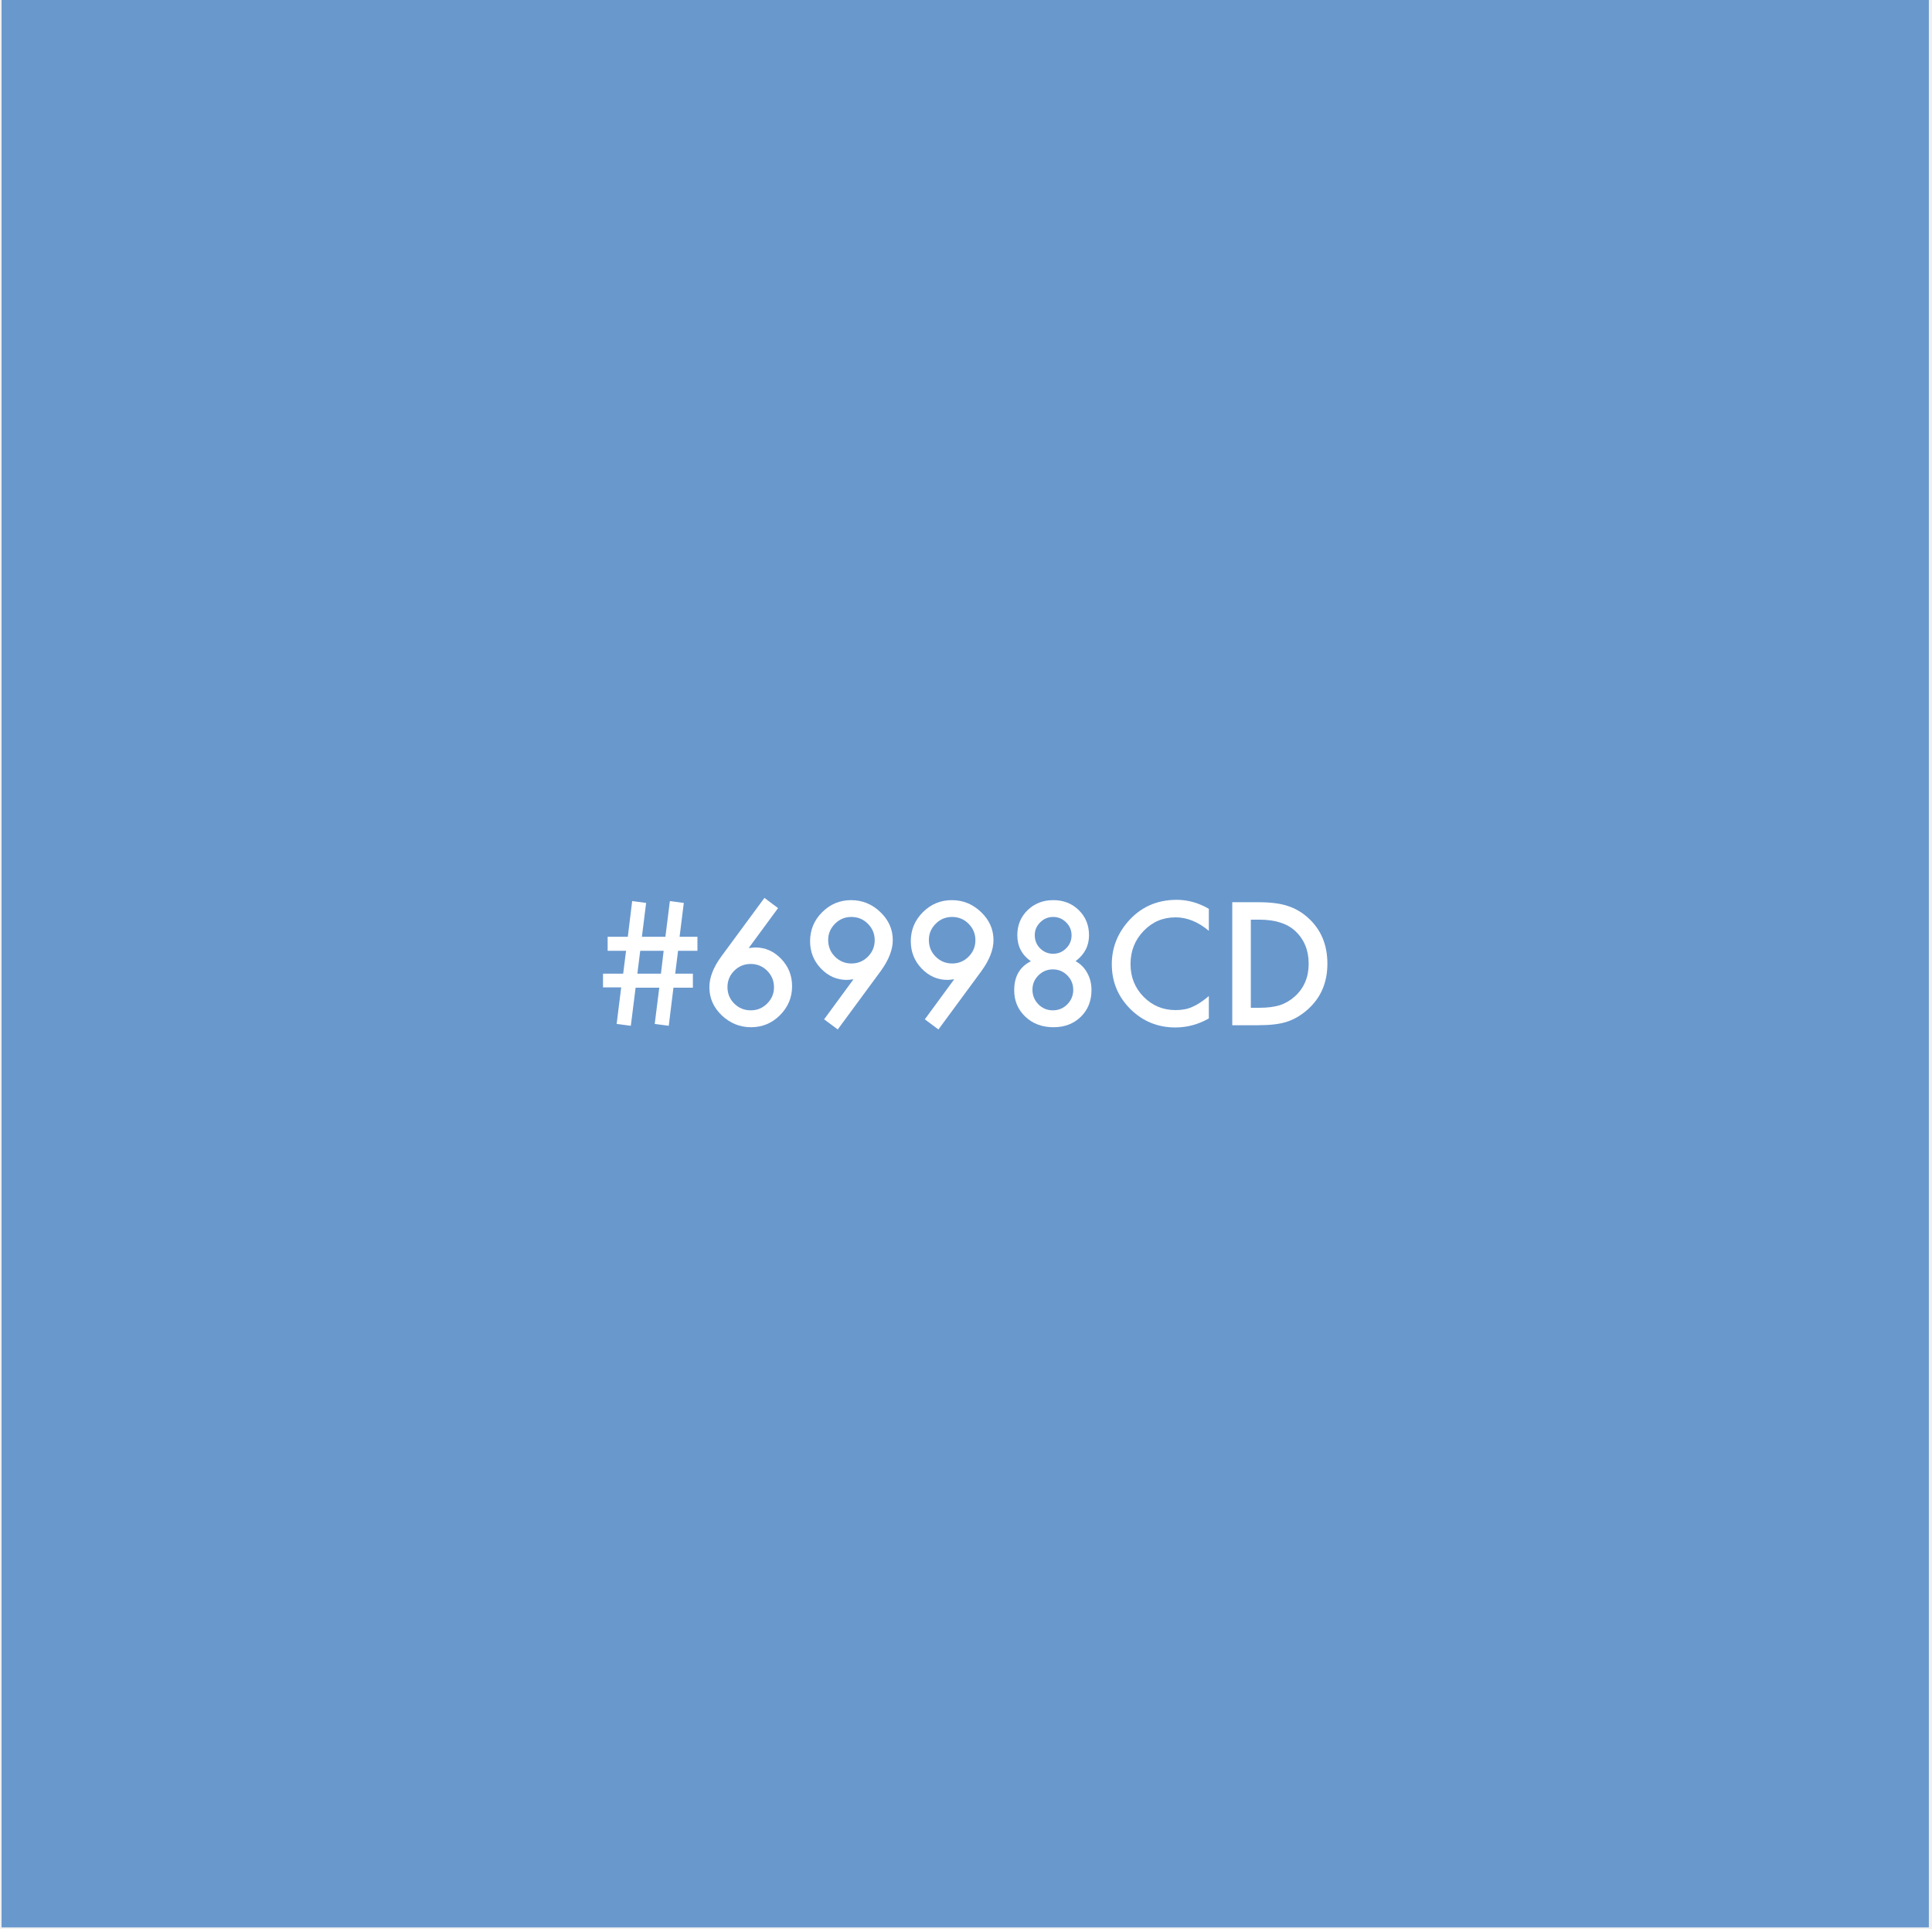
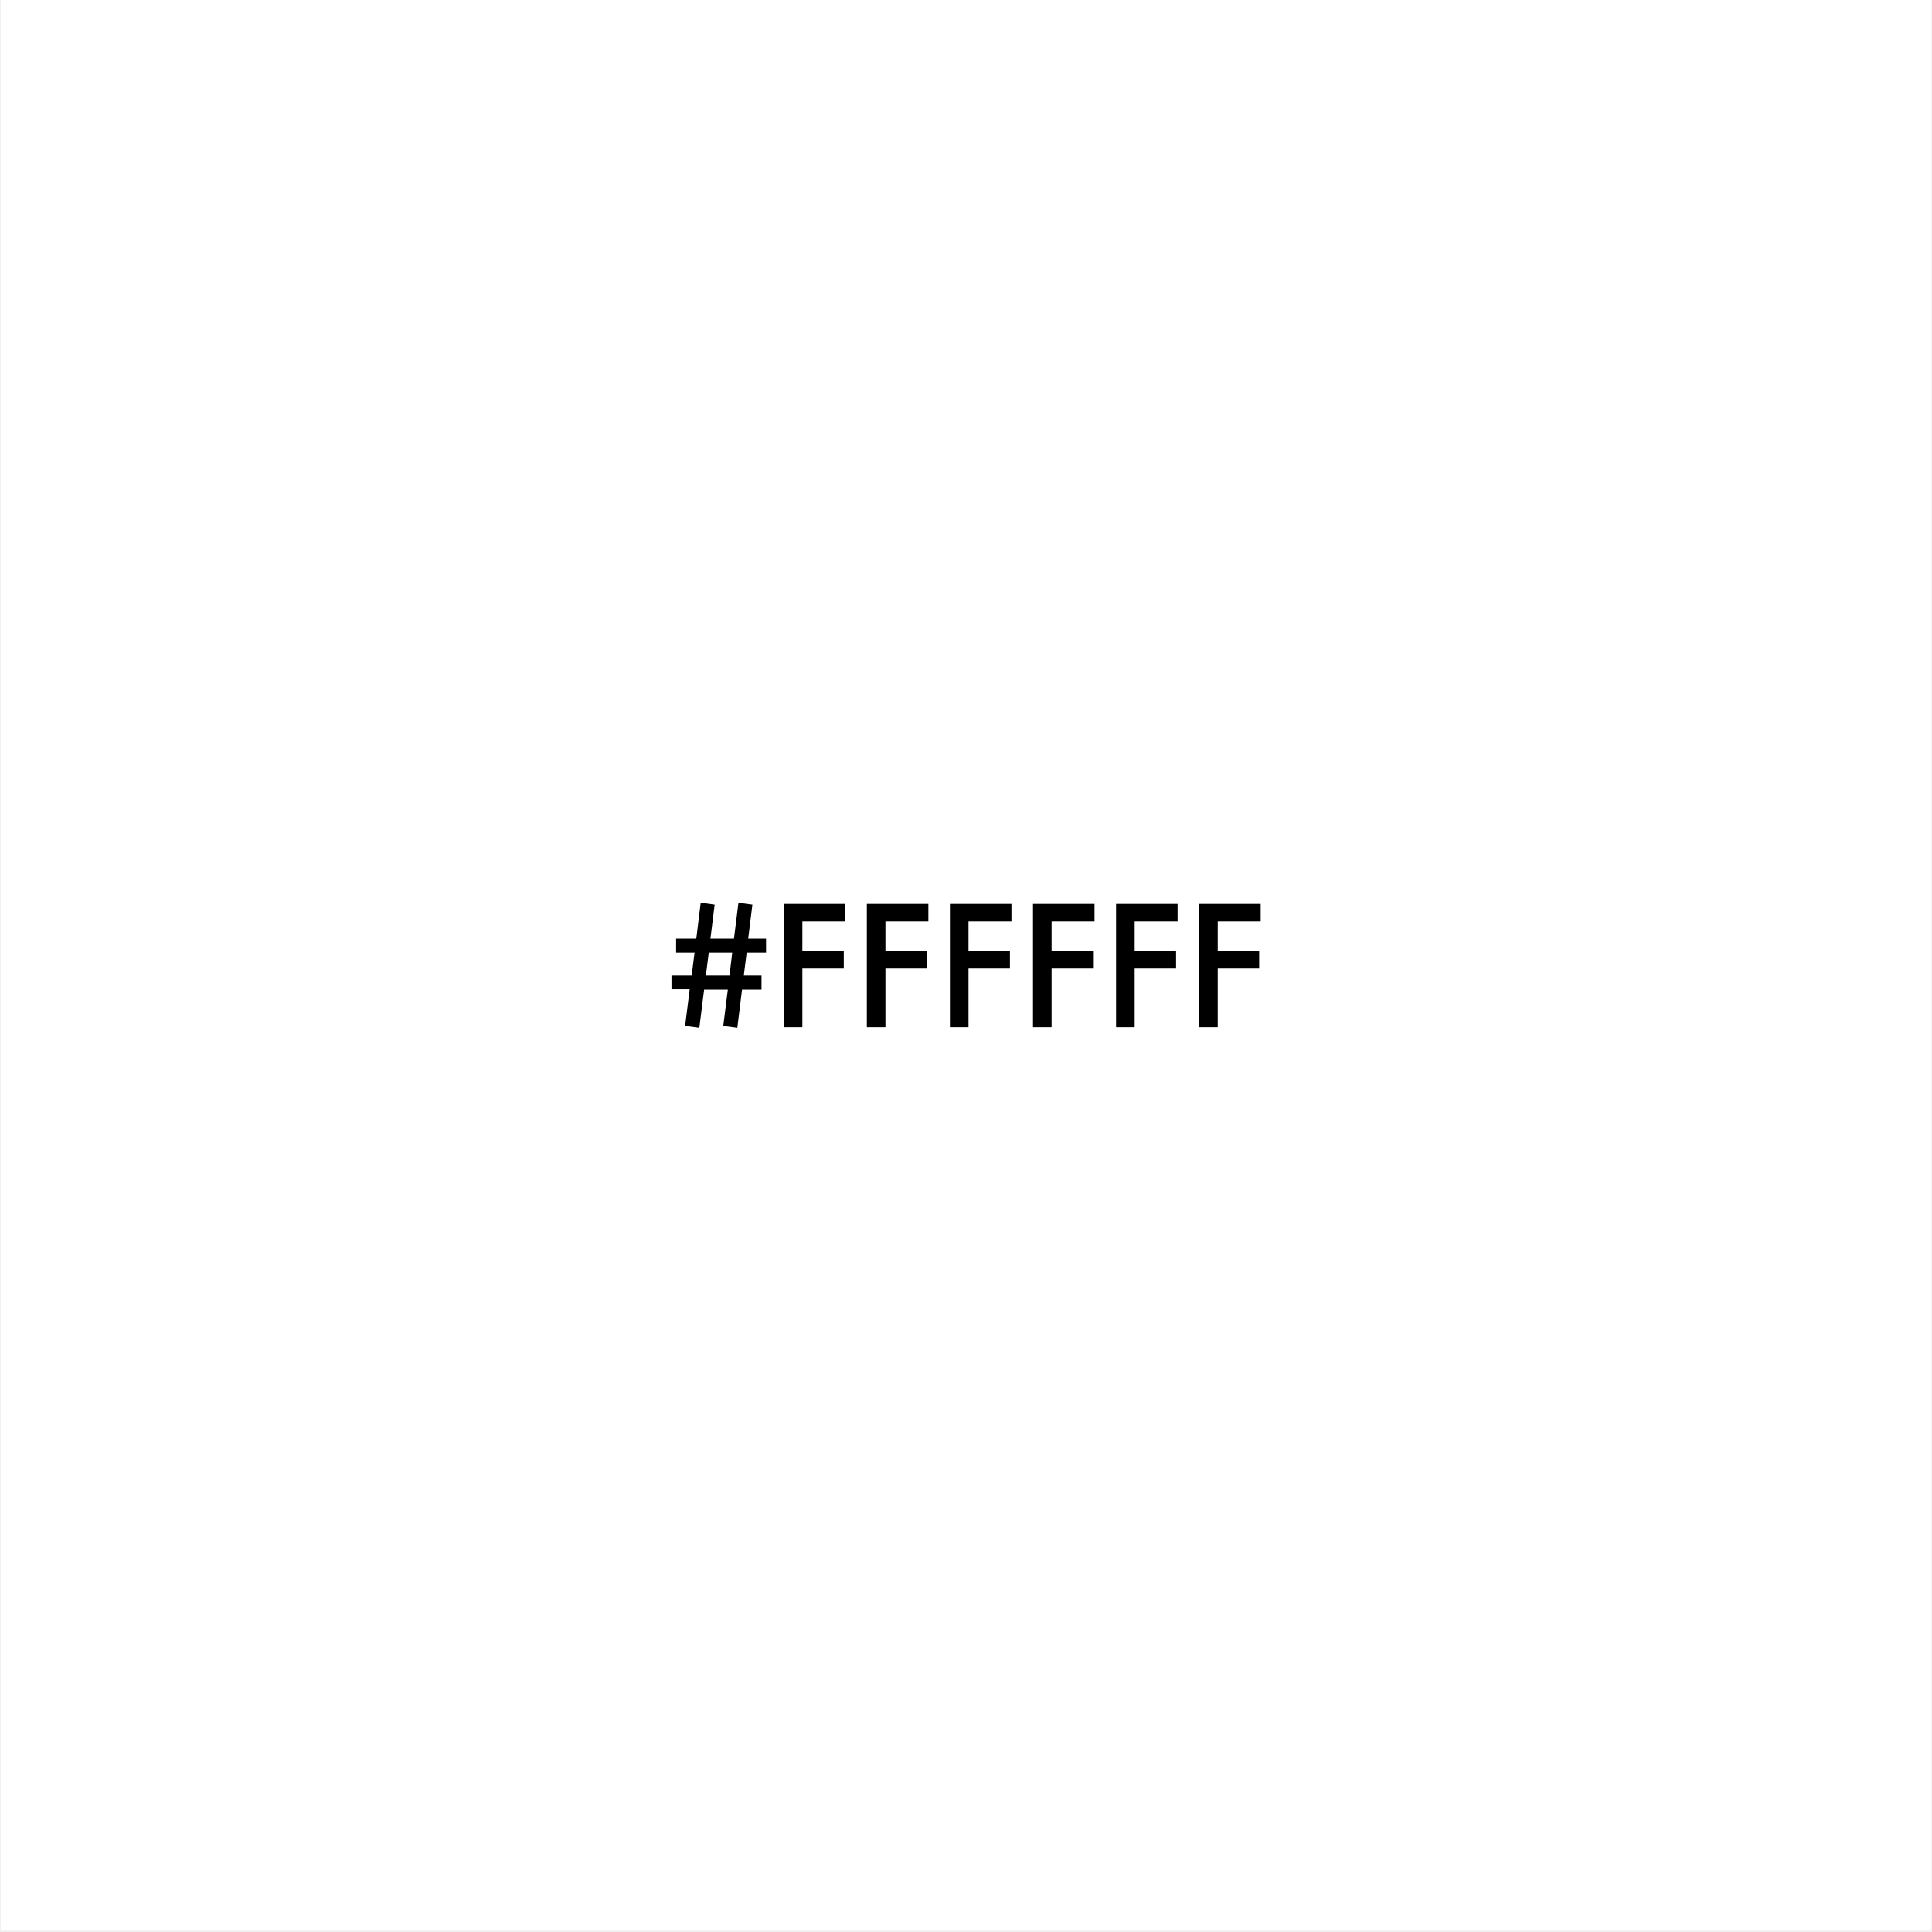
- <svg xmlns="http://www.w3.org/2000/svg" width="100%" height="100%" viewBox="0 0 592 591" version="1.1" xml:space="preserve" style="fill-rule:evenodd;clip-rule:evenodd;stroke-linejoin:round;stroke-miterlimit:2;">
-   <rect id="cor2" x="0.481" y="0" width="590.551" height="590.551" style="fill:rgb(105,152,205);" />
-   <path d="M213.706,287.036L213.706,291.333L207.773,291.333L206.894,298.34L212.314,298.34L212.314,302.636L206.357,302.636L204.917,314.306L200.62,313.745L202.012,302.636L194.761,302.636L193.297,314.306L188.951,313.745L190.343,302.539L184.776,302.539L184.776,298.34L190.953,298.34L191.832,291.333L186.192,291.333L186.192,287.036L192.369,287.036L193.712,276.098L197.984,276.66L196.69,287.036L203.892,287.036L205.259,276.098L209.531,276.66L208.237,287.036L213.706,287.036ZM203.355,291.333L196.177,291.333L195.298,298.34L202.525,298.34L203.355,291.333Z" style="fill:white;fill-rule:nonzero;" />
-   <path d="M234.237,275.122L238.411,278.247L229.403,290.503C229.891,290.438 230.306,290.389 230.648,290.356C230.99,290.324 231.258,290.307 231.454,290.307C234.513,290.307 237.158,291.479 239.388,293.823C241.601,296.134 242.708,298.917 242.708,302.173C242.708,305.623 241.471,308.585 238.997,311.059C236.54,313.517 233.586,314.746 230.135,314.746C226.718,314.746 223.723,313.533 221.152,311.108C218.629,308.683 217.368,305.81 217.368,302.49C217.368,299.511 218.596,296.354 221.054,293.017L234.237,275.122ZM237.166,302.539C237.166,300.537 236.475,298.844 235.091,297.461C233.692,296.061 232.007,295.361 230.038,295.361C228.052,295.361 226.368,296.053 224.984,297.436C223.601,298.82 222.909,300.496 222.909,302.466C222.909,304.435 223.601,306.111 224.984,307.495C226.368,308.878 228.06,309.57 230.062,309.57C232.015,309.57 233.683,308.878 235.067,307.495C236.467,306.095 237.166,304.443 237.166,302.539Z" style="fill:white;fill-rule:nonzero;" />
-   <path d="M256.697,315.429L252.522,312.329L261.53,300.049C261.042,300.114 260.627,300.162 260.285,300.195C259.943,300.228 259.667,300.244 259.455,300.244C256.412,300.244 253.775,299.08 251.545,296.753C249.332,294.441 248.225,291.658 248.225,288.403C248.225,284.936 249.454,281.974 251.912,279.516C254.386,277.042 257.348,275.805 260.798,275.805C264.232,275.805 267.219,277.026 269.757,279.467C272.296,281.893 273.566,284.757 273.566,288.061C273.566,290.991 272.329,294.157 269.855,297.558L256.697,315.429ZM253.767,287.988C253.767,290.022 254.459,291.731 255.842,293.115C257.242,294.515 258.926,295.215 260.896,295.215C262.865,295.215 264.541,294.523 265.925,293.139C267.324,291.74 268.024,290.055 268.024,288.086C268.024,286.116 267.324,284.432 265.925,283.032C264.541,281.648 262.857,280.957 260.871,280.957C258.918,280.957 257.25,281.648 255.867,283.032C254.467,284.432 253.767,286.084 253.767,287.988Z" style="fill:white;fill-rule:nonzero;" />
-   <path d="M287.554,315.429L283.38,312.329L292.388,300.049C291.9,300.114 291.485,300.162 291.143,300.195C290.801,300.228 290.525,300.244 290.313,300.244C287.27,300.244 284.633,299.08 282.403,296.753C280.19,294.441 279.083,291.658 279.083,288.403C279.083,284.936 280.312,281.974 282.769,279.516C285.243,277.042 288.205,275.805 291.656,275.805C295.09,275.805 298.076,277.026 300.615,279.467C303.154,281.893 304.424,284.757 304.424,288.061C304.424,290.991 303.187,294.157 300.713,297.558L287.554,315.429ZM284.625,287.988C284.625,290.022 285.317,291.731 286.7,293.115C288.1,294.515 289.784,295.215 291.753,295.215C293.723,295.215 295.399,294.523 296.782,293.139C298.182,291.74 298.882,290.055 298.882,288.086C298.882,286.116 298.182,284.432 296.782,283.032C295.399,281.648 293.715,280.957 291.729,280.957C289.776,280.957 288.108,281.648 286.724,283.032C285.325,284.432 284.625,286.084 284.625,287.988Z" style="fill:white;fill-rule:nonzero;" />
-   <path d="M315.873,294.531C313.106,292.578 311.723,289.917 311.723,286.548C311.723,283.488 312.773,280.932 314.872,278.882C316.988,276.831 319.617,275.805 322.758,275.805C325.882,275.805 328.486,276.831 330.57,278.882C332.653,280.916 333.695,283.48 333.695,286.572C333.695,289.811 332.319,292.456 329.569,294.507C331.082,295.32 332.27,296.509 333.133,298.071C334.012,299.634 334.451,301.391 334.451,303.344C334.451,306.681 333.361,309.415 331.18,311.548C328.999,313.68 326.208,314.746 322.806,314.746C319.324,314.746 316.451,313.672 314.189,311.523C311.91,309.375 310.771,306.673 310.771,303.418C310.771,299.186 312.472,296.224 315.873,294.531ZM317.069,286.523C317.069,288.134 317.615,289.485 318.705,290.576C319.812,291.683 321.146,292.236 322.709,292.236C324.255,292.236 325.581,291.683 326.688,290.576C327.795,289.469 328.348,288.143 328.348,286.596C328.348,285.05 327.795,283.724 326.688,282.617C325.581,281.51 324.255,280.957 322.709,280.957C321.163,280.957 319.836,281.51 318.73,282.617C317.623,283.724 317.069,285.026 317.069,286.523ZM316.361,303.222C316.361,304.964 316.964,306.461 318.168,307.715C319.389,308.952 320.87,309.57 322.611,309.57C324.336,309.57 325.809,308.96 327.03,307.739C328.25,306.502 328.861,305.021 328.861,303.296C328.861,301.554 328.25,300.073 327.03,298.852C325.809,297.632 324.336,297.021 322.611,297.021C320.902,297.021 319.429,297.632 318.192,298.852C316.972,300.073 316.361,301.53 316.361,303.222Z" style="fill:white;fill-rule:nonzero;" />
-   <path d="M370.411,278.467L370.411,285.205C367.124,282.454 363.722,281.079 360.207,281.079C356.333,281.079 353.07,282.47 350.417,285.254C347.748,288.021 346.414,291.406 346.414,295.41C346.414,299.365 347.748,302.702 350.417,305.42C353.086,308.138 356.358,309.497 360.231,309.497C362.233,309.497 363.934,309.171 365.334,308.52C366.115,308.195 366.924,307.755 367.763,307.202C368.601,306.648 369.484,305.981 370.411,305.2L370.411,312.06C367.156,313.899 363.739,314.819 360.158,314.819C354.771,314.819 350.173,312.939 346.365,309.179C342.573,305.387 340.677,300.814 340.677,295.459C340.677,290.657 342.263,286.377 345.437,282.617C349.343,278.011 354.397,275.708 360.597,275.708C363.983,275.708 367.254,276.627 370.411,278.467Z" style="fill:white;fill-rule:nonzero;" />
-   <path d="M377.589,314.135L377.589,276.44L385.499,276.44C389.291,276.44 392.285,276.814 394.482,277.563C396.842,278.296 398.983,279.541 400.903,281.299C404.793,284.847 406.738,289.51 406.738,295.288C406.738,301.082 404.711,305.77 400.659,309.35C398.624,311.141 396.492,312.386 394.263,313.086C392.179,313.786 389.226,314.135 385.401,314.135L377.589,314.135ZM383.277,308.789L385.84,308.789C388.395,308.789 390.519,308.52 392.212,307.983C393.905,307.413 395.435,306.51 396.802,305.273C399.601,302.718 401.001,299.389 401.001,295.288C401.001,291.154 399.617,287.801 396.85,285.229C394.36,282.934 390.69,281.787 385.84,281.787L383.277,281.787L383.277,308.789Z" style="fill:white;fill-rule:nonzero;" />
+ <svg xmlns="http://www.w3.org/2000/svg" width="100%" height="100%" viewBox="0 0 591 591" version="1.1" xml:space="preserve" style="fill-rule:evenodd;clip-rule:evenodd;stroke-linejoin:round;stroke-miterlimit:2;">
+   <rect id="cor3" x="0.254" y="-0" width="590.551" height="590.551" style="fill:white;" />
+   <path d="M234.339,287.109L234.339,291.406L228.407,291.406L227.528,298.413L232.948,298.413L232.948,302.71L226.991,302.71L225.551,314.38L221.254,313.818L222.646,302.71L215.395,302.71L213.93,314.38L209.585,313.818L210.976,302.612L205.41,302.612L205.41,298.413L211.587,298.413L212.465,291.406L206.826,291.406L206.826,287.109L213.003,287.109L214.345,276.172L218.617,276.733L217.324,287.109L224.525,287.109L225.892,276.172L230.165,276.733L228.871,287.109L234.339,287.109ZM223.988,291.406L216.811,291.406L215.932,298.413L223.158,298.413L223.988,291.406Z" style="fill-rule:nonzero;" />
+   <path d="M258.581,281.86L245.447,281.86L245.447,290.918L258.117,290.918L258.117,296.264L245.447,296.264L245.447,314.209L239.759,314.209L239.759,276.513L258.581,276.513L258.581,281.86Z" style="fill-rule:nonzero;" />
+   <path d="M283.995,281.86L270.861,281.86L270.861,290.918L283.531,290.918L283.531,296.264L270.861,296.264L270.861,314.209L265.173,314.209L265.173,276.513L283.995,276.513L283.995,281.86Z" style="fill-rule:nonzero;" />
+   <path d="M309.409,281.86L296.275,281.86L296.275,290.918L308.945,290.918L308.945,296.264L296.275,296.264L296.275,314.209L290.586,314.209L290.586,276.513L309.409,276.513L309.409,281.86Z" style="fill-rule:nonzero;" />
+   <path d="M334.822,281.86L321.688,281.86L321.688,290.918L334.359,290.918L334.359,296.264L321.688,296.264L321.688,314.209L316,314.209L316,276.513L334.822,276.513L334.822,281.86Z" style="fill-rule:nonzero;" />
+   <path d="M360.236,281.86L347.102,281.86L347.102,290.918L359.772,290.918L359.772,296.264L347.102,296.264L347.102,314.209L341.414,314.209L341.414,276.513L360.236,276.513L360.236,281.86Z" style="fill-rule:nonzero;" />
+   <path d="M385.65,281.86L372.516,281.86L372.516,290.918L385.186,290.918L385.186,296.264L372.516,296.264L372.516,314.209L366.828,314.209L366.828,276.513L385.65,276.513L385.65,281.86Z" style="fill-rule:nonzero;" />
</svg>
